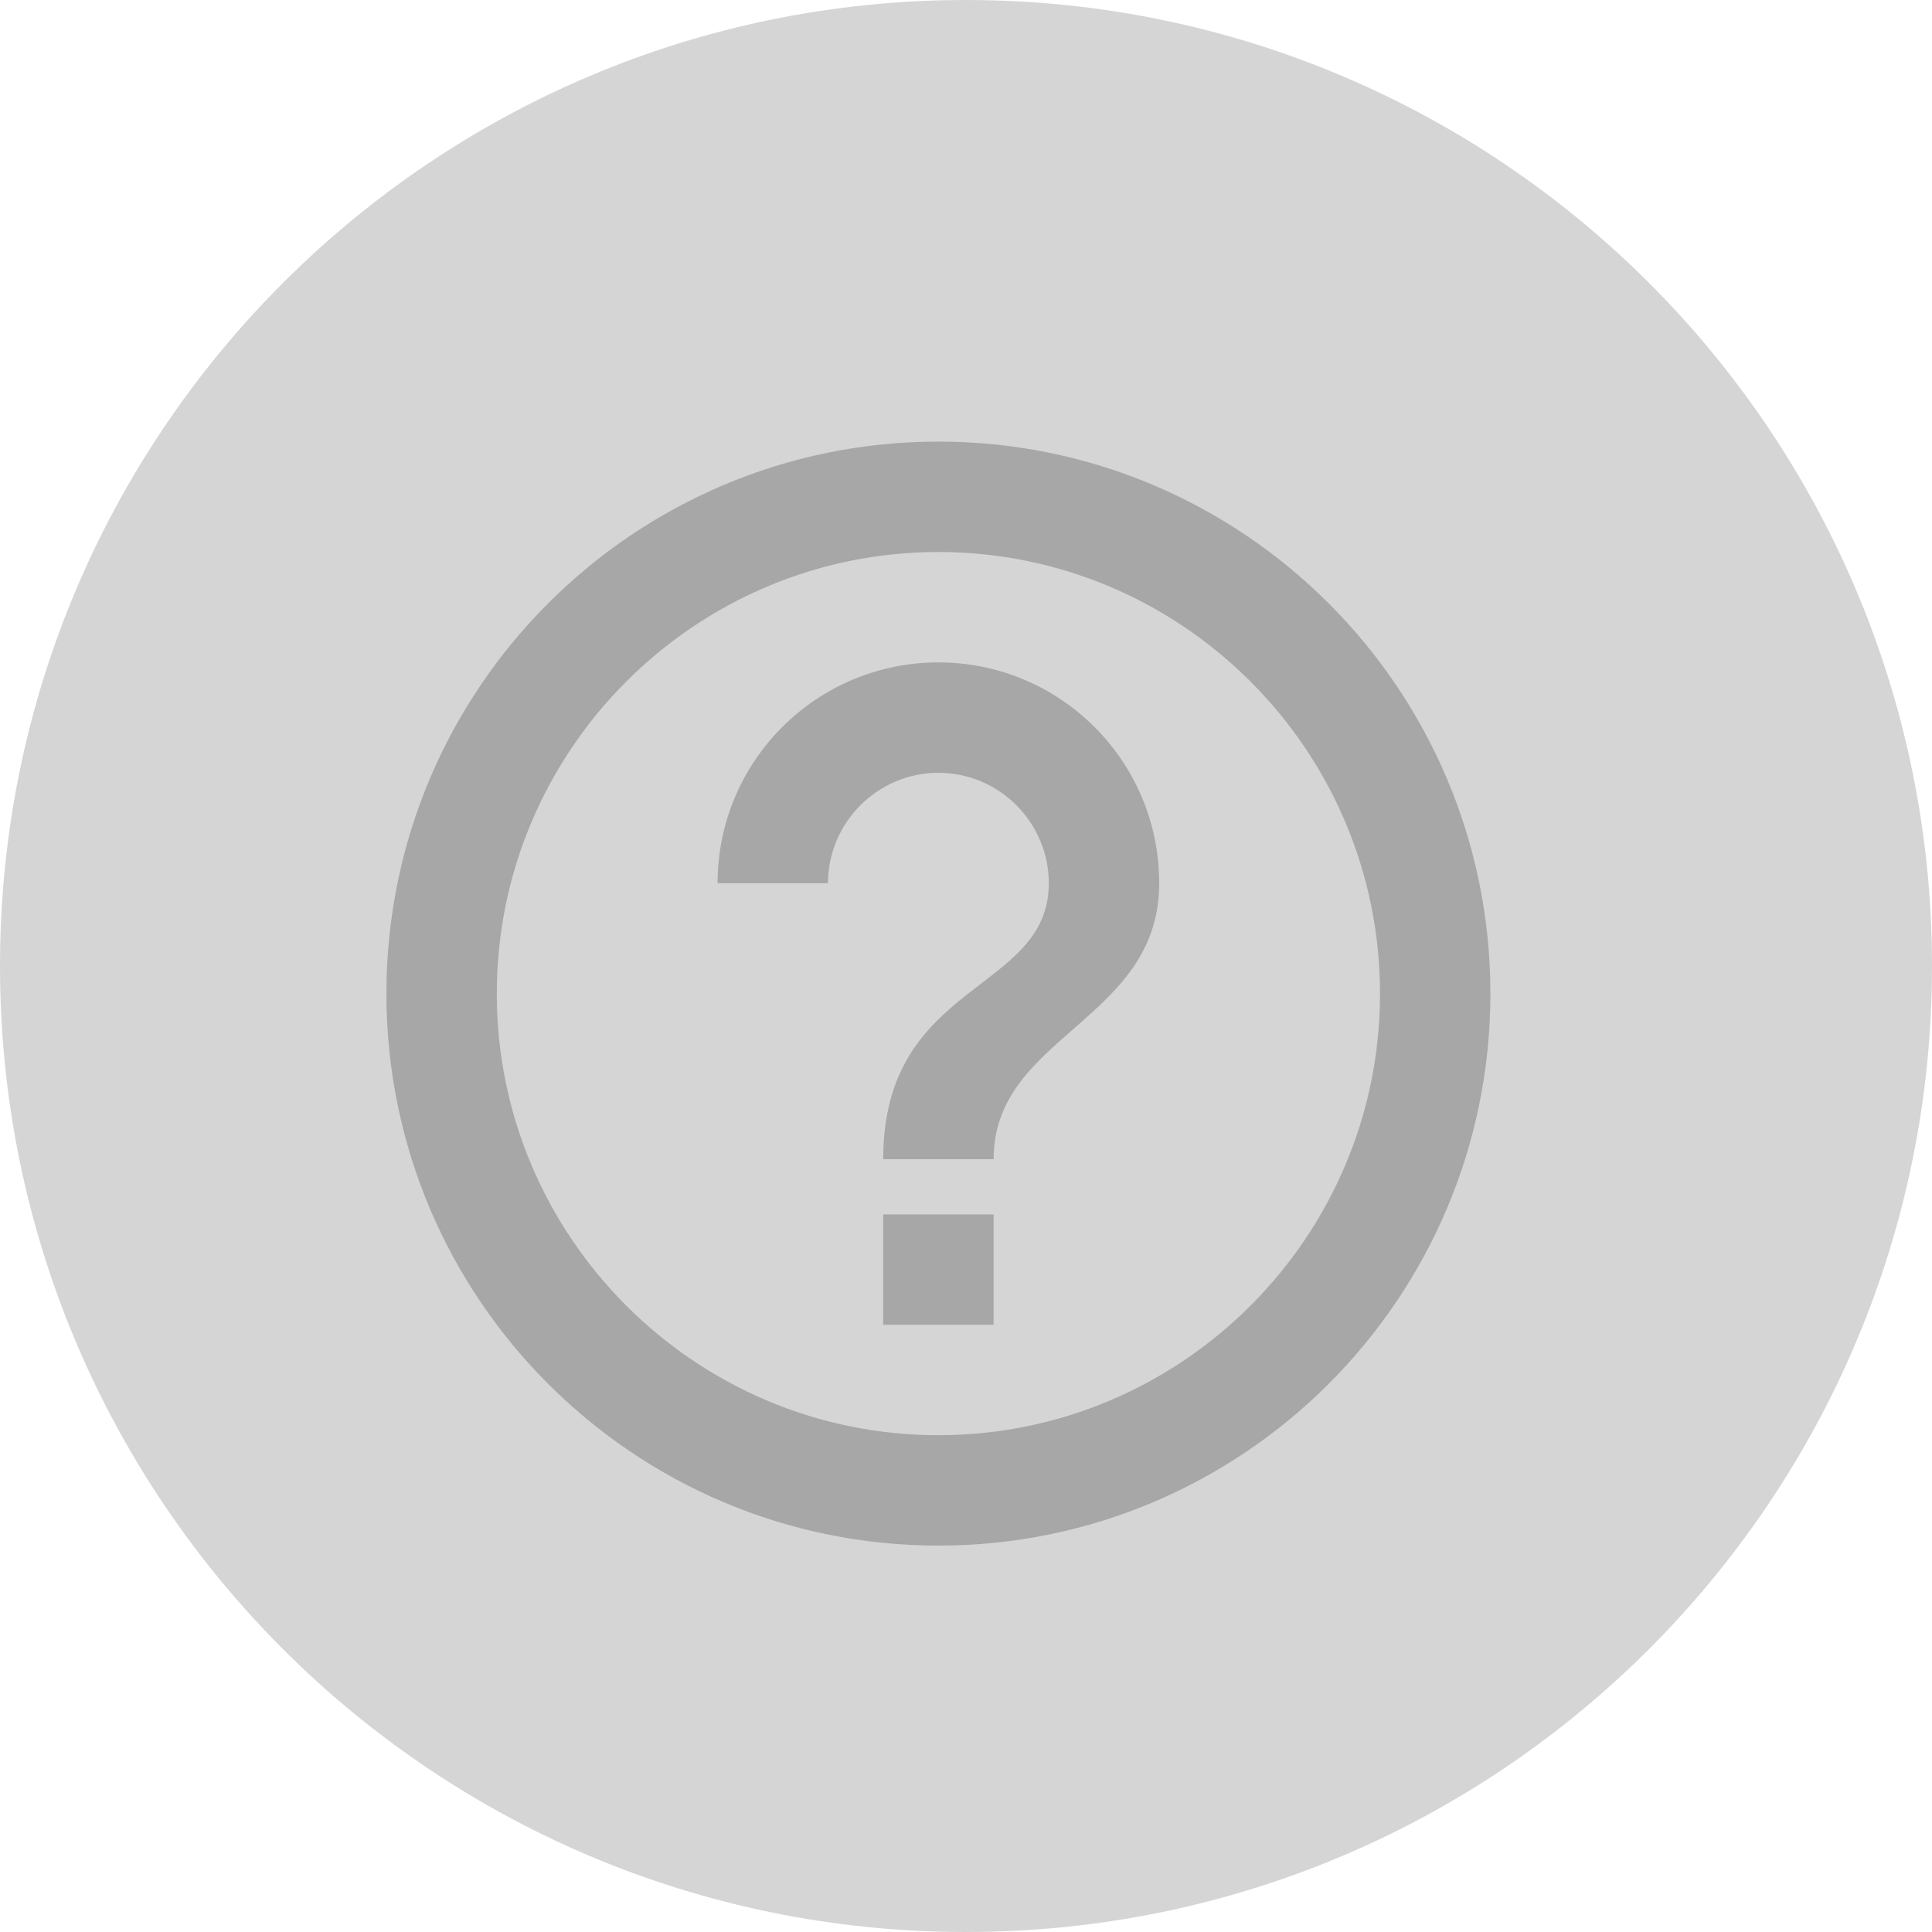
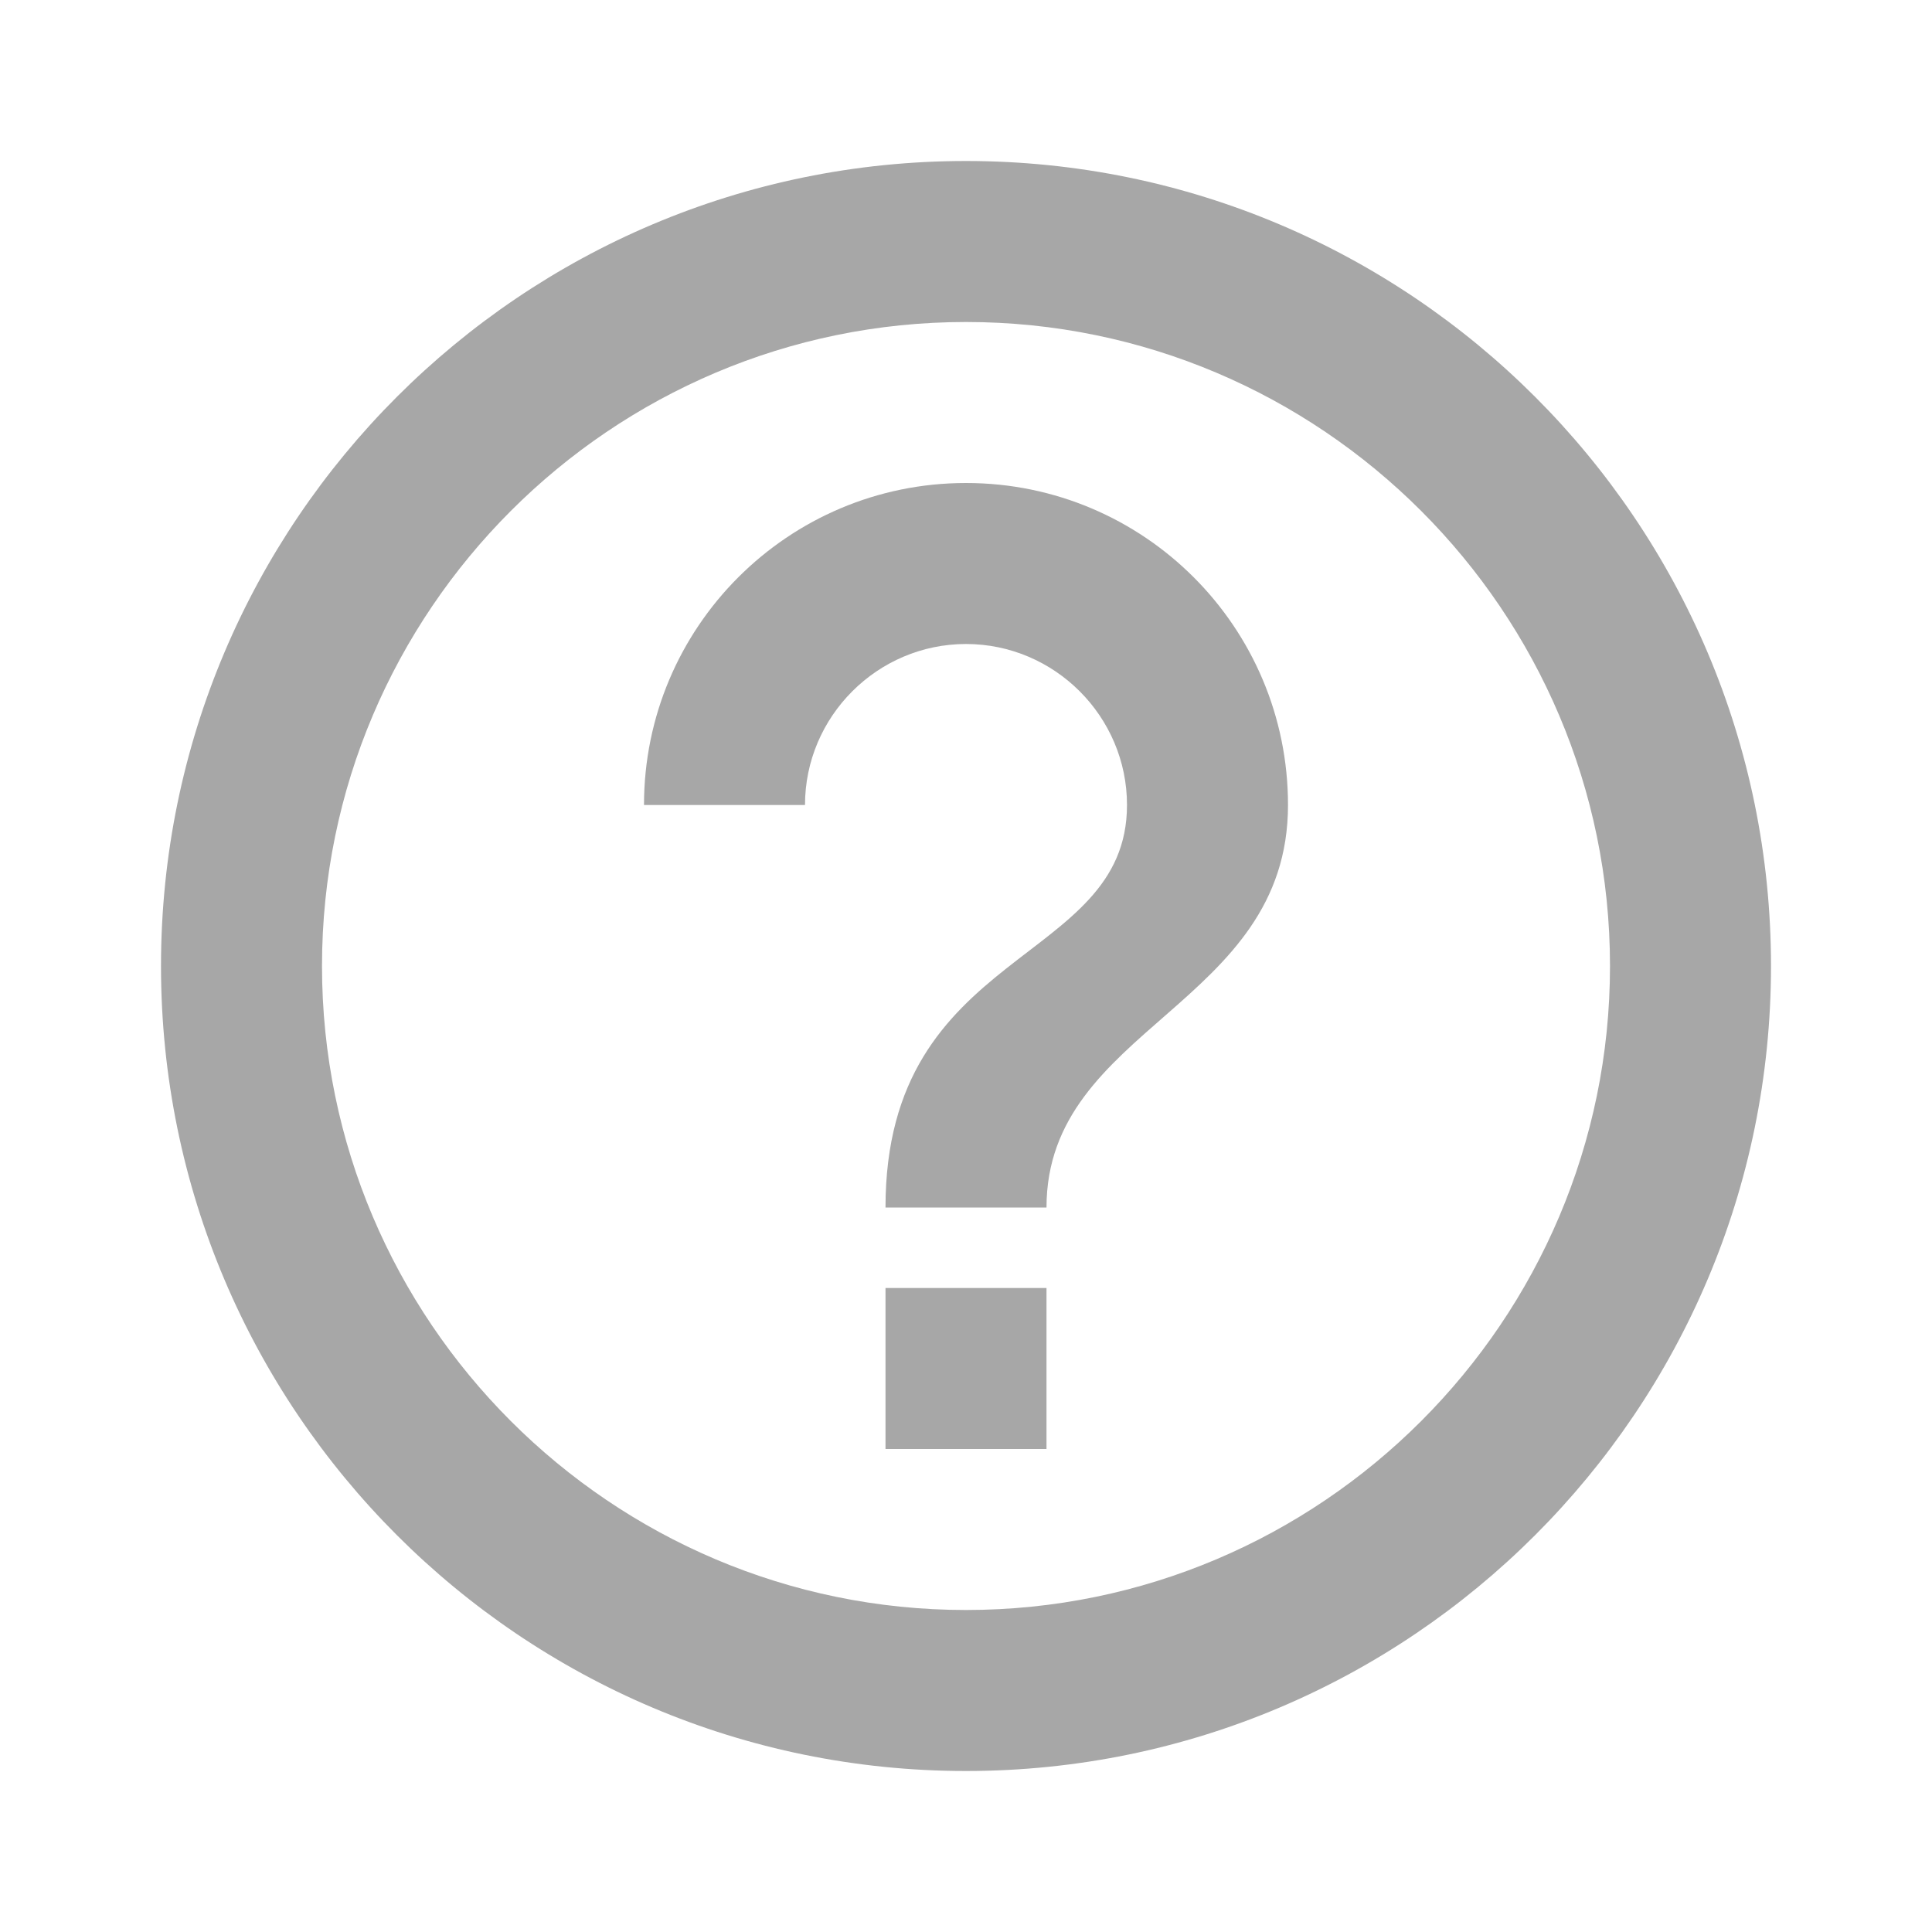
- <svg xmlns="http://www.w3.org/2000/svg" width="35" height="35" viewBox="0 0 35 35" fill="none">
-   <circle cx="17.5" cy="17.5" r="17.5" fill="#C4C4C4" fill-opacity="0.7" />
-   <path d="M16 24H18V22H16V24ZM17 8C11.48 8 7 12.48 7 18C7 23.52 11.48 28 17 28C22.52 28 27 23.52 27 18C27 12.48 22.52 8 17 8ZM17 26C12.59 26 9 22.41 9 18C9 13.59 12.59 10 17 10C21.41 10 25 13.59 25 18C25 22.41 21.41 26 17 26ZM17 12C14.79 12 13 13.79 13 16H15C15 14.9 15.9 14 17 14C18.1 14 19 14.9 19 16C19 18 16 17.75 16 21H18C18 18.75 21 18.5 21 16C21 13.79 19.21 12 17 12Z" fill="#A7A7A7" />
+ <svg xmlns="http://www.w3.org/2000/svg" width="24" height="24" viewBox="0 0 24 24" fill="none">
+   <path d="M11 18H13V16H11V18ZM12 2C6.48 2 2 6.48 2 12C2 17.52 6.48 22 12 22C17.52 22 22 17.52 22 12C22 6.48 17.52 2 12 2ZM12 20C7.59 20 4 16.41 4 12C4 7.59 7.59 4 12 4C16.41 4 20 7.59 20 12C20 16.41 16.41 20 12 20ZM12 6C9.79 6 8 7.79 8 10H10C10 8.9 10.9 8 12 8C13.1 8 14 8.9 14 10C14 12 11 11.75 11 15H13C13 12.75 16 12.5 16 10C16 7.79 14.21 6 12 6Z" fill="#A7A7A7" />
</svg>
